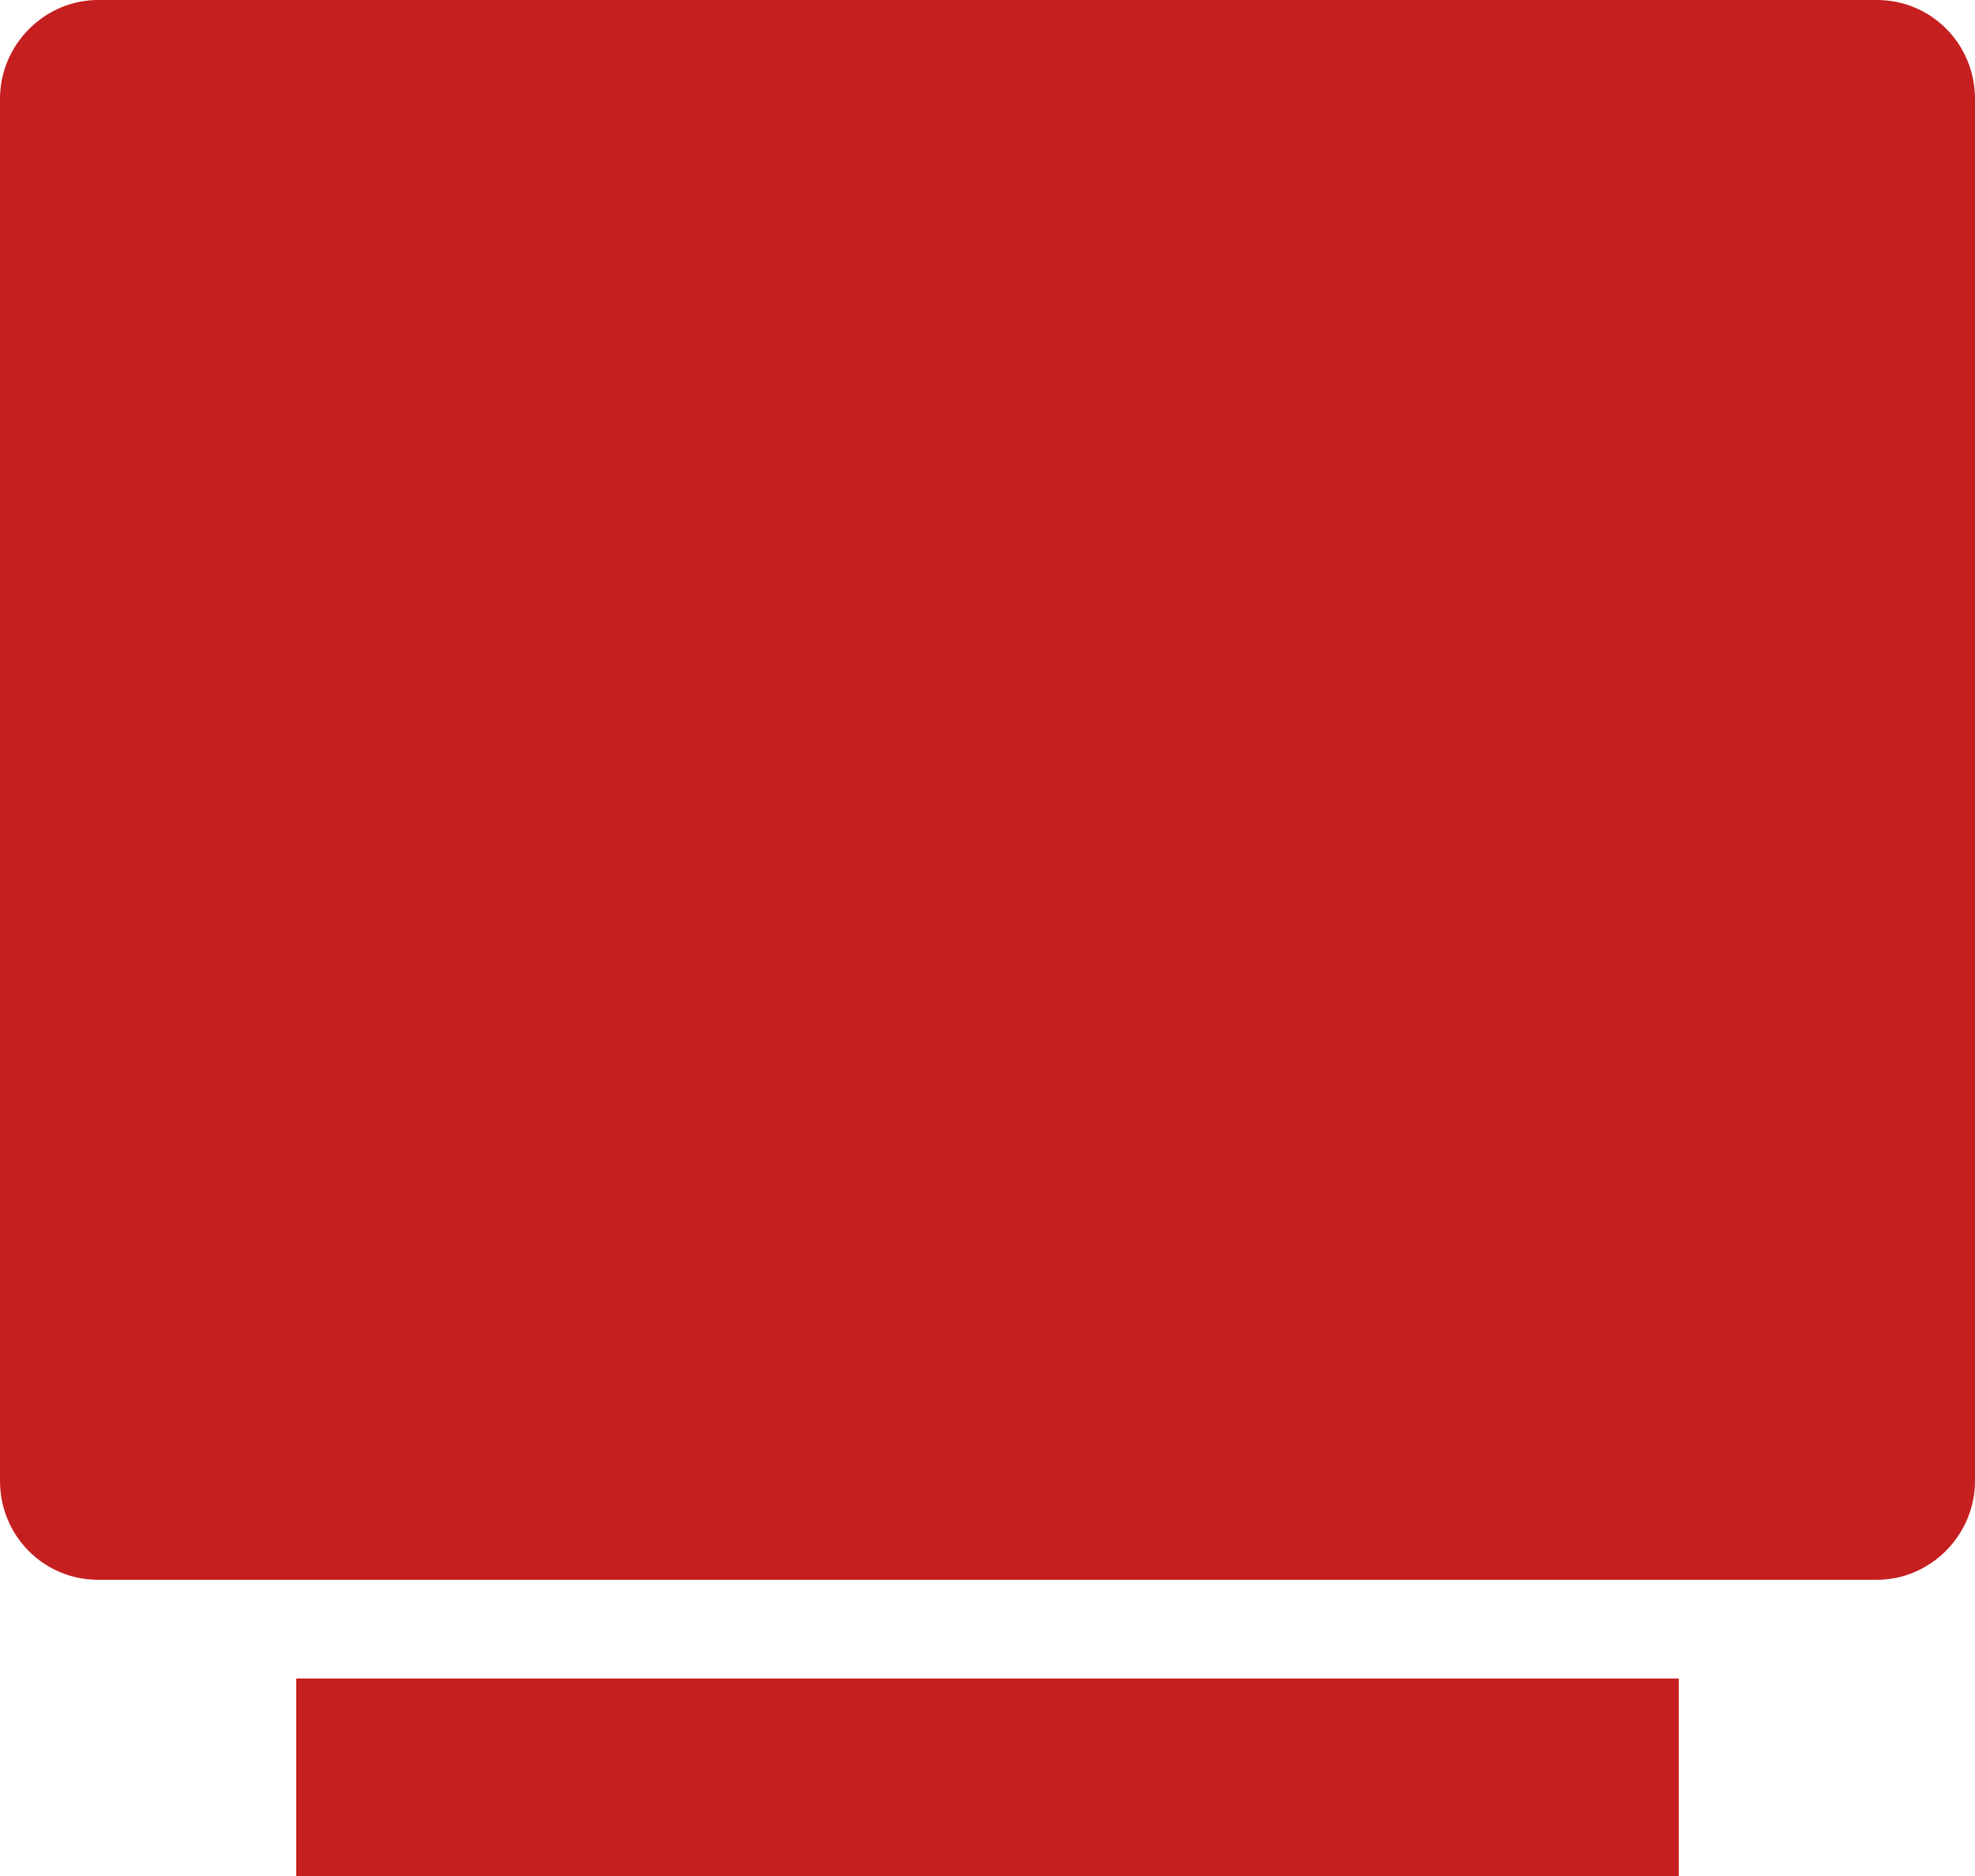
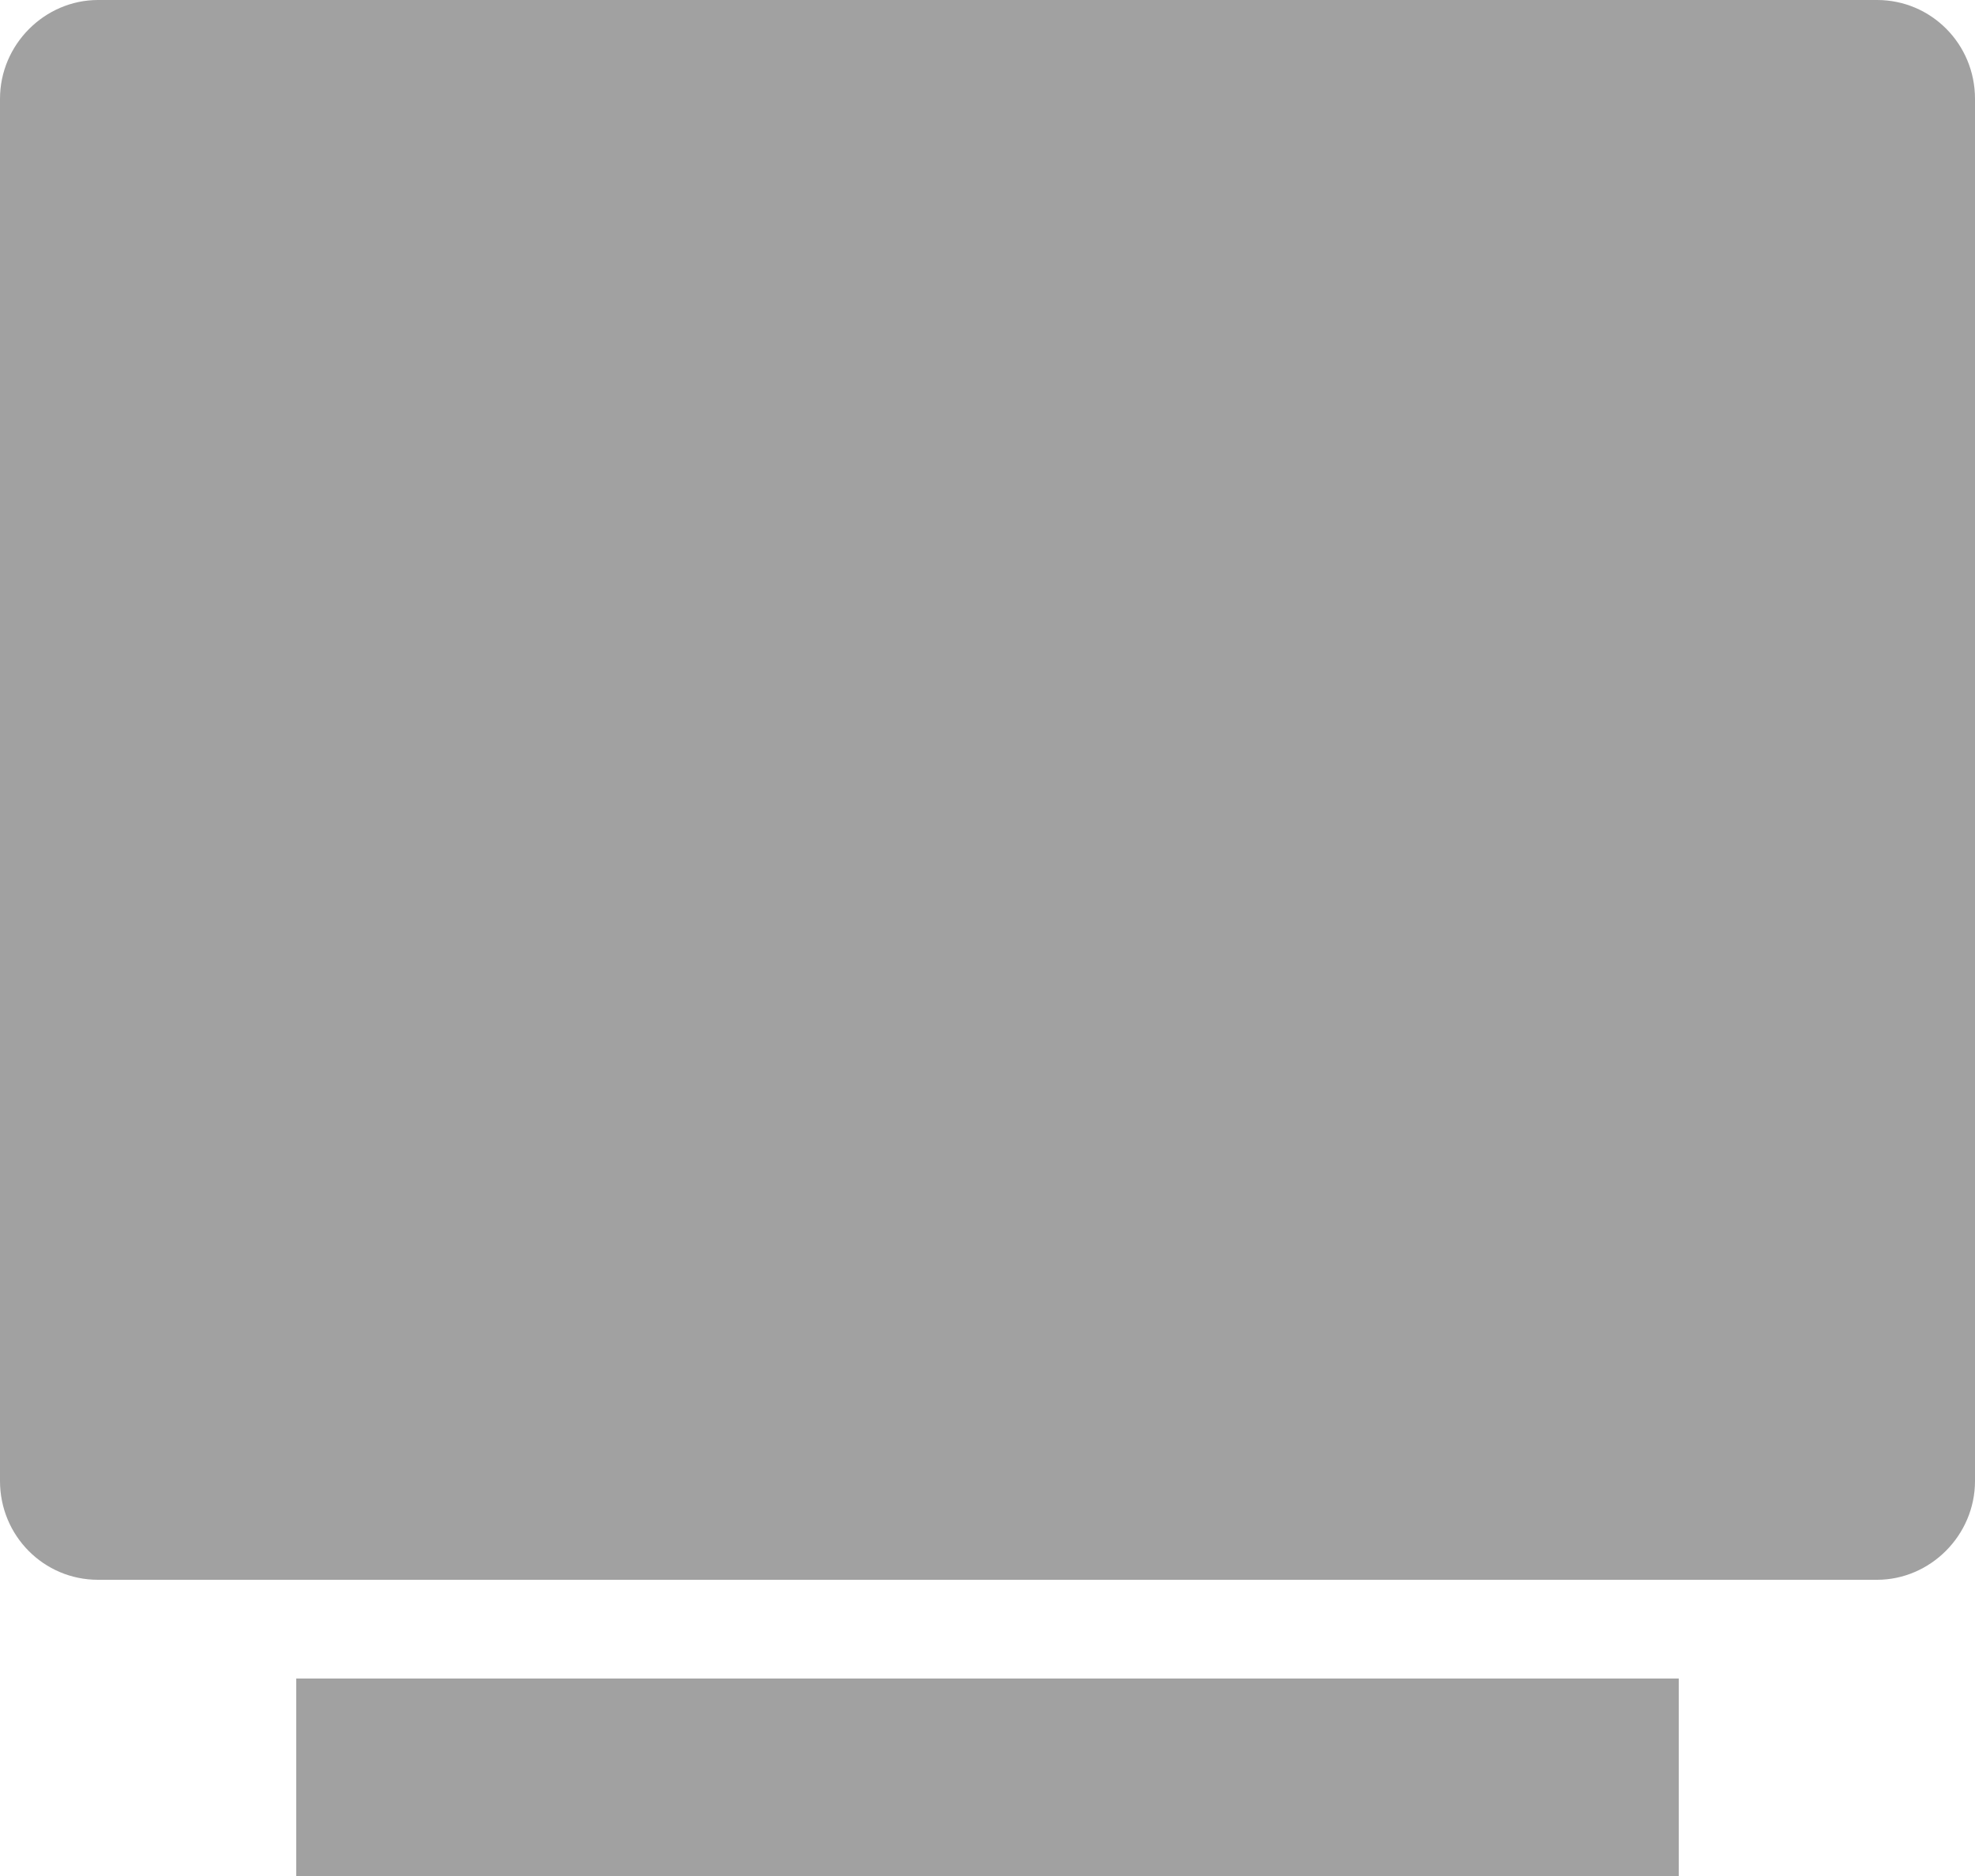
<svg xmlns="http://www.w3.org/2000/svg" width="20" height="19" viewBox="0 0 20 19" fill="none">
-   <path d="M0 1.001C0 0.448 0.455 0 0.992 0H19.008C19.556 0 20 0.445 20 1.001V14.999C20 15.552 19.545 16 19.008 16H0.992C0.444 16 0 15.555 0 14.999V1.001ZM3 17H17V19H3V17Z" fill="#C61F1F" />
+   <path d="M0 1.001C0 0.448 0.455 0 0.992 0H19.008C19.556 0 20 0.445 20 1.001V14.999C20 15.552 19.545 16 19.008 16H0.992C0.444 16 0 15.555 0 14.999V1.001ZM3 17H17V19H3V17Z" fill="#A1A1A1" />
</svg>
